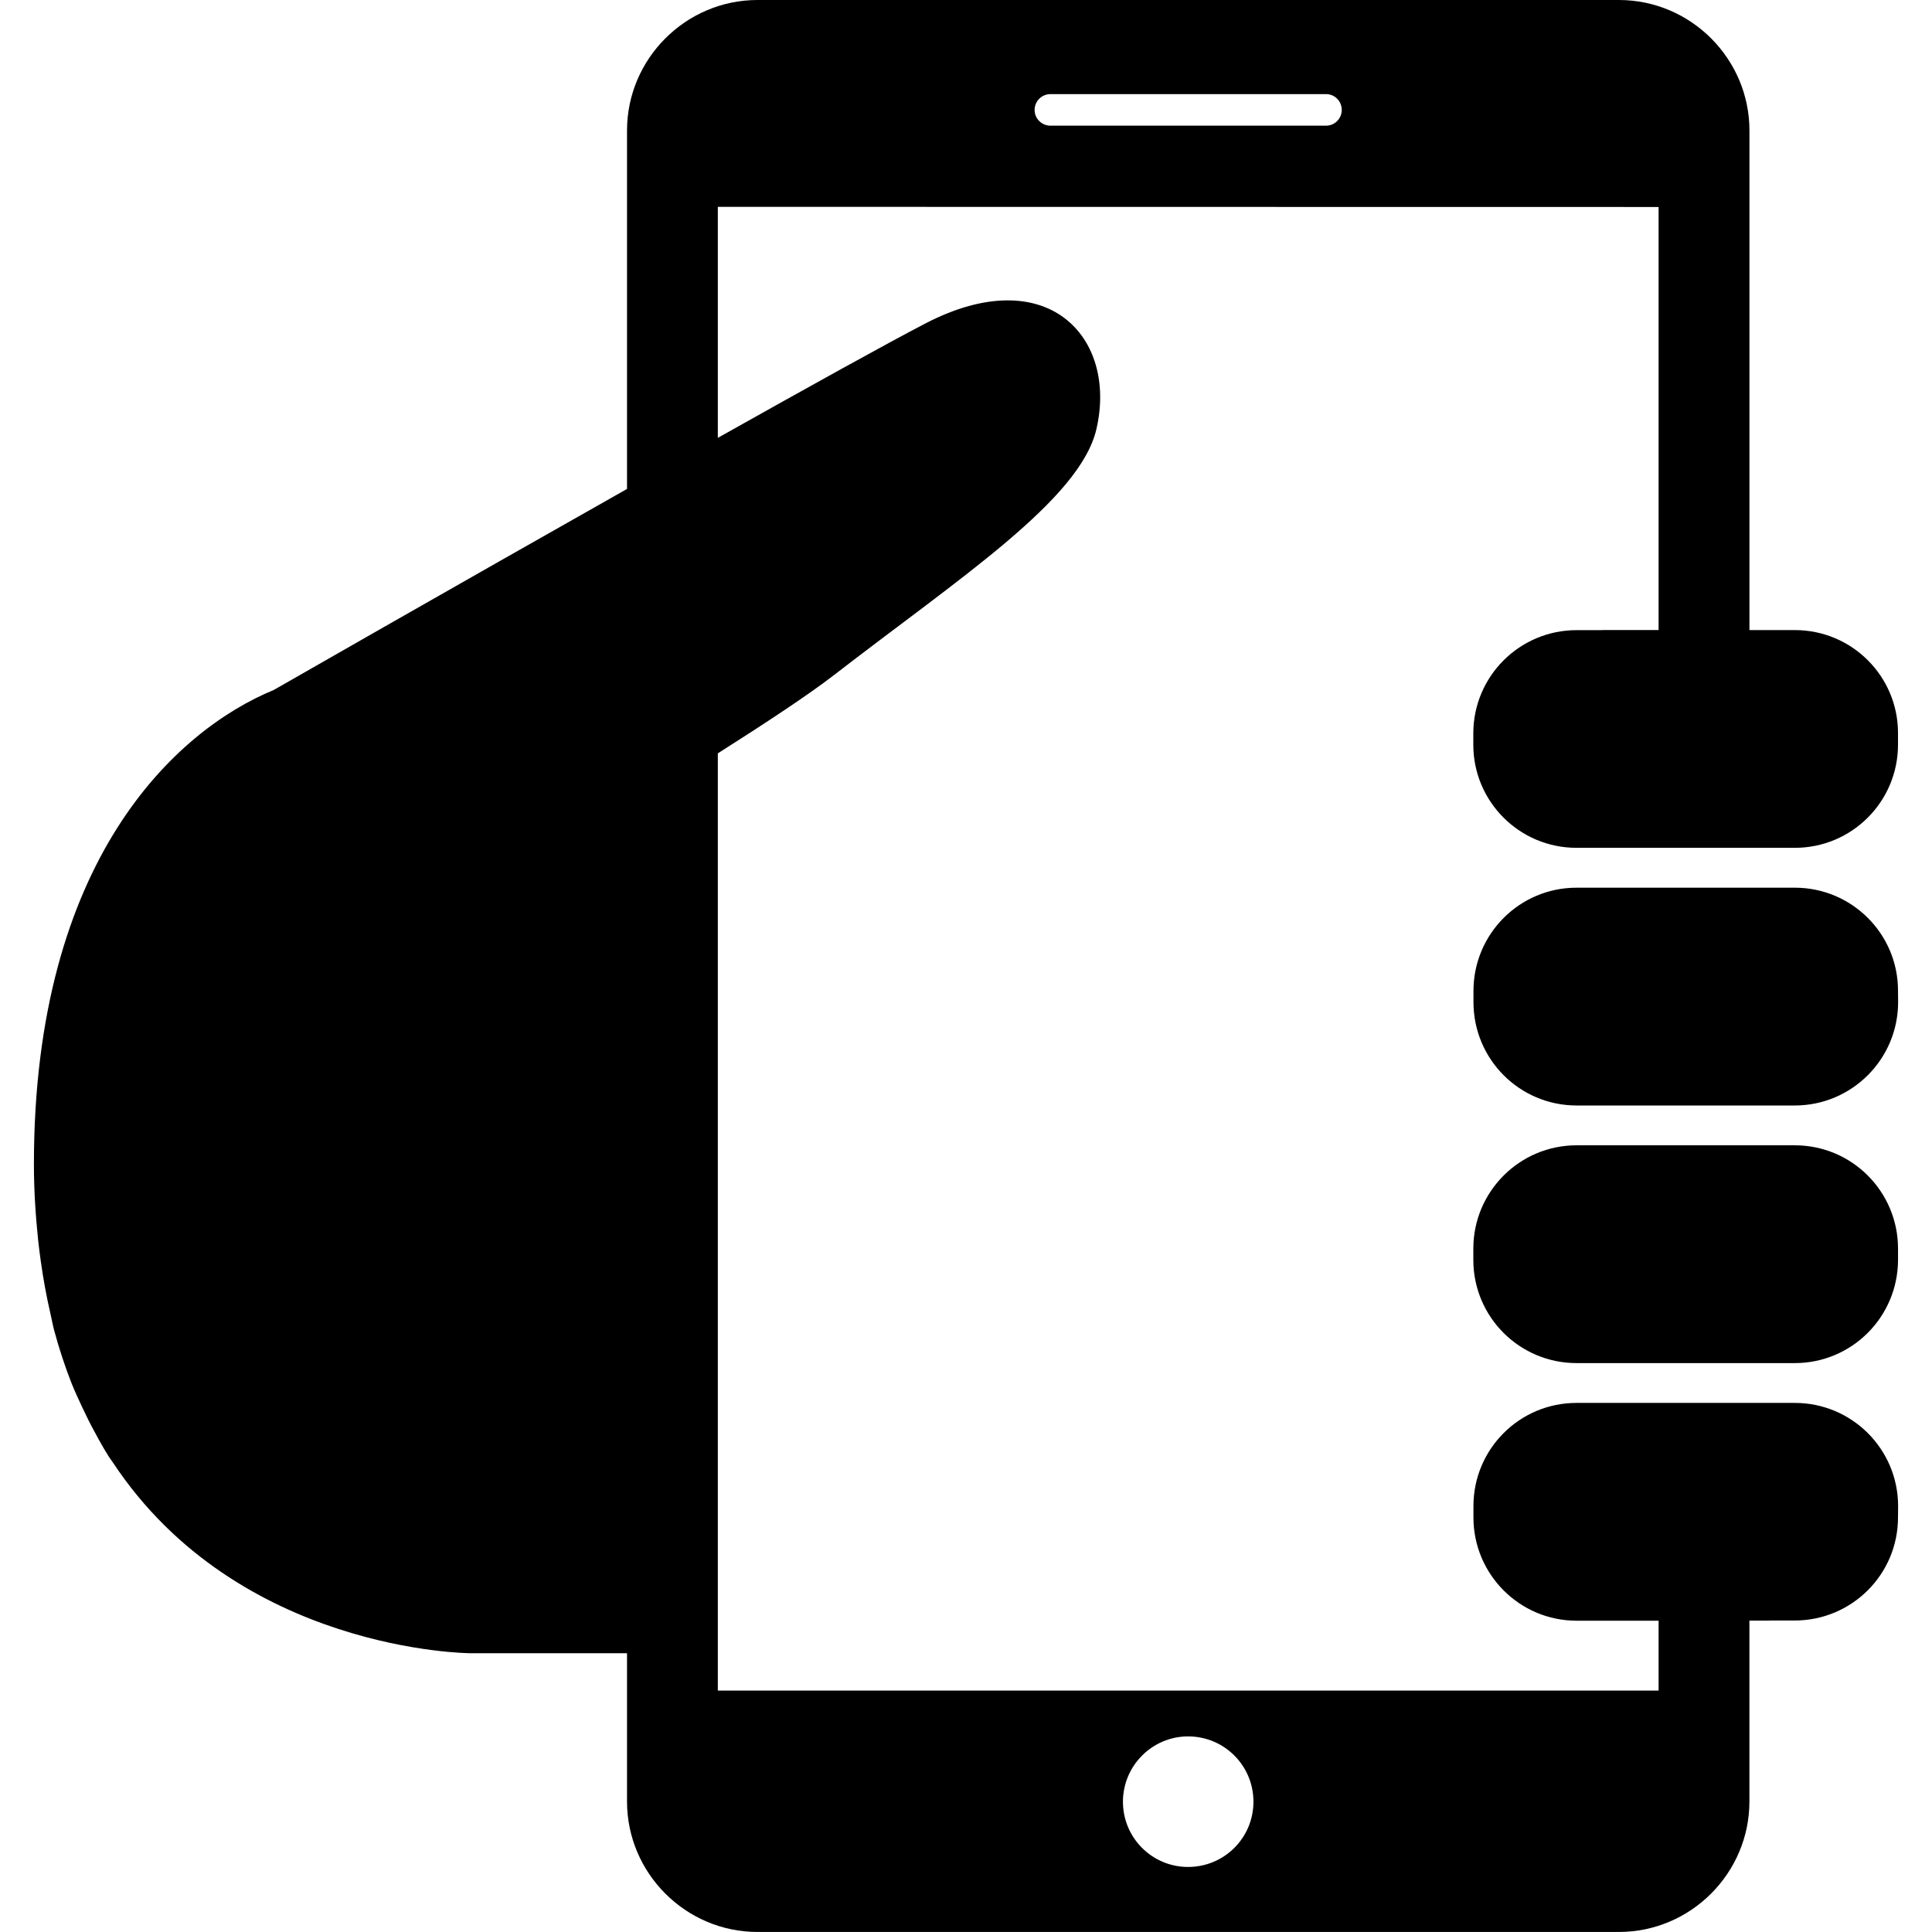
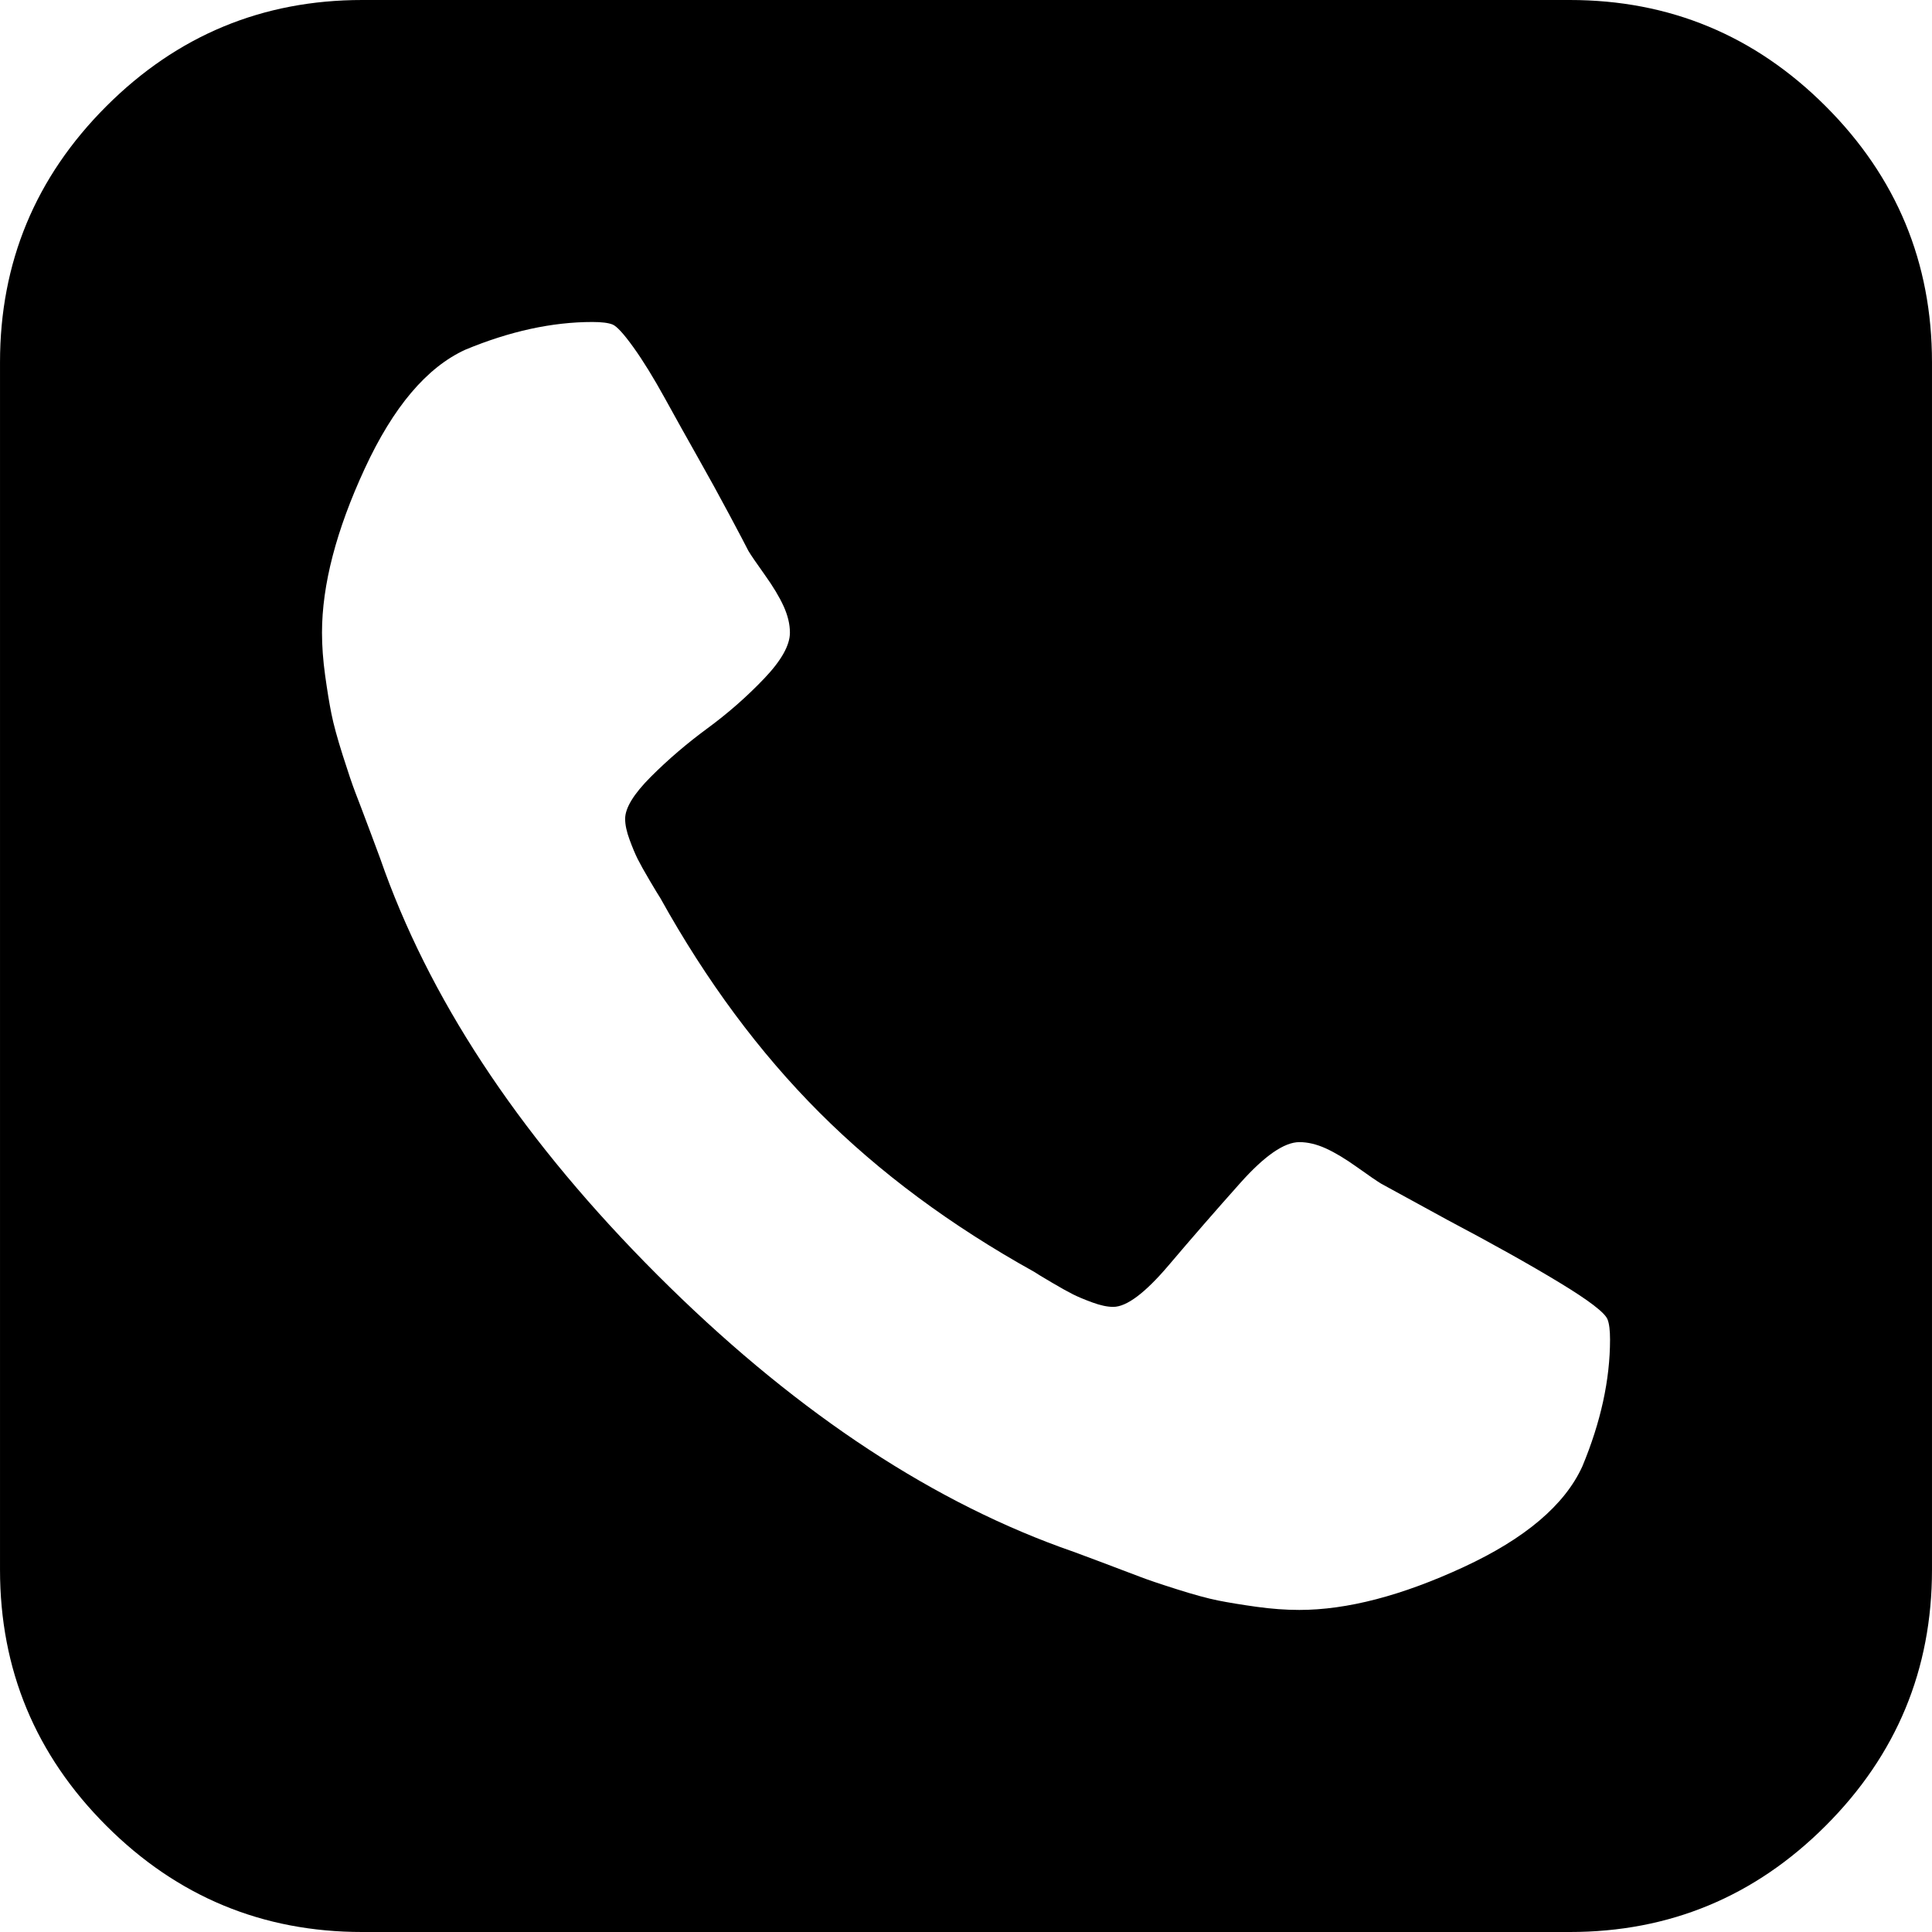
- <svg xmlns="http://www.w3.org/2000/svg" version="1.1" id="Capa_1" x="0px" y="0px" width="70.07px" height="70.07px" viewBox="0 0 70.07 70.07" style="enable-background:new 0 0 70.07 70.07;" xml:space="preserve">
+ <svg xmlns="http://www.w3.org/2000/svg" version="1.1" id="Capa_1" x="0px" y="0px" width="438.536px" height="438.536px" viewBox="0 0 438.536 438.536" style="enable-background:new 0 0 438.536 438.536;" xml:space="preserve">
  <g>
-     <g>
-       <path d="M65.094,32.195h-6.982h-0.934c-2.064,0-3.738,1.674-3.738,3.745v0.406c0,2.073,1.674,3.748,3.741,3.748h6.989h0.924    c2.068,0,3.747-1.682,3.747-3.748l-0.004-0.411C68.841,33.869,67.162,32.195,65.094,32.195z" />
-       <path d="M65.098,22.852h-1.649V4.734c0-2.604-2.13-4.734-4.735-4.734H27.475c-2.604,0-4.734,2.131-4.734,4.734v12.999    c-6.301,3.562-12.8,7.283-12.814,7.292C6.399,26.477,1.23,31.162,1.23,42.225c0,0.988,0.065,1.9,0.156,2.781    c0.029,0.258,0.061,0.506,0.096,0.755c0.091,0.647,0.205,1.266,0.341,1.854c0.049,0.21,0.087,0.429,0.14,0.63    c0.183,0.68,0.395,1.318,0.633,1.925c0.12,0.301,0.25,0.575,0.381,0.857c0.14,0.297,0.281,0.589,0.432,0.862    c0.175,0.329,0.35,0.646,0.542,0.947c0.046,0.07,0.096,0.134,0.143,0.205c4.556,6.887,12.961,6.918,12.961,6.918h5.686v5.379    c0,2.601,2.13,4.731,4.734,4.731h31.238c2.605,0,4.735-2.131,4.735-4.731v-6.561h0.722v-0.004h0.921    c2.071,0,3.75-1.675,3.746-3.746l0.004-0.408c-0.004-2.068-1.679-3.738-3.747-3.738H64.17h-6.059h-0.934    c-2.068,0-3.738,1.674-3.738,3.741v0.415c0,2.062,1.674,3.743,3.741,3.743h2.974v2.534h-34.12V27.323    c1.714-1.087,3.301-2.133,4.206-2.834c4.585-3.546,8.937-6.37,9.526-8.931c0.767-3.323-1.784-6.123-6.209-3.824    c-1.394,0.724-4.255,2.311-7.523,4.146V7.502l34.12,0.005V22.85h-2.043v0.004h-0.929c-2.069,0-3.748,1.674-3.748,3.747v0.406    c0,2.072,1.679,3.742,3.743,3.742h0.929h6.059h0.931c2.066,0,3.741-1.674,3.741-3.742V26.59    C68.841,24.531,67.167,22.852,65.098,22.852z M43.09,62.976c1.312,0,2.37,1.059,2.37,2.368c0,1.312-1.059,2.367-2.37,2.367    c-1.307,0-2.363-1.058-2.363-2.367C40.729,64.039,41.788,62.976,43.09,62.976z M48.093,4.558h-9.996    c-0.314,0-0.574-0.255-0.574-0.57c0-0.32,0.26-0.575,0.574-0.575h9.996c0.314,0,0.57,0.254,0.57,0.575    C48.663,4.302,48.407,4.558,48.093,4.558z" />
-       <path d="M65.094,41.538H64.17h-6.992c-2.064,0-3.743,1.679-3.743,3.746v0.41c0,2.069,1.675,3.743,3.743,3.743h0.929h6.059h0.926    c2.071,0,3.741-1.674,3.746-3.743v-0.41C68.837,43.217,67.167,41.538,65.094,41.538z" />
-     </g>
+     <path d="M414.41,24.123C398.333,8.042,378.963,0,356.315,0H82.228C59.58,0,40.21,8.042,24.126,24.123   C8.045,40.207,0.003,59.576,0.003,82.225v274.084c0,22.647,8.042,42.018,24.123,58.102c16.084,16.084,35.454,24.126,58.102,24.126   h274.084c22.648,0,42.018-8.042,58.095-24.126c16.084-16.084,24.126-35.454,24.126-58.102V82.225   C438.532,59.576,430.49,40.204,414.41,24.123z M359.159,332.874c-3.997,8.754-12.99,16.371-26.977,22.846   c-13.99,6.475-26.413,9.712-37.265,9.712c-3.046,0-6.283-0.235-9.708-0.711c-3.426-0.479-6.324-0.952-8.703-1.428   c-2.378-0.476-5.523-1.331-9.421-2.57c-3.905-1.234-6.715-2.189-8.422-2.854c-1.718-0.664-4.856-1.854-9.421-3.566   c-4.569-1.718-7.427-2.765-8.562-3.138c-31.215-11.427-61.721-32.028-91.507-61.814c-29.786-29.793-50.391-60.292-61.812-91.502   c-0.378-1.143-1.425-3.999-3.14-8.565c-1.712-4.565-2.905-7.708-3.571-9.419c-0.662-1.713-1.615-4.521-2.853-8.42   c-1.237-3.903-2.091-7.041-2.568-9.423c-0.478-2.376-0.95-5.277-1.427-8.704c-0.476-3.427-0.713-6.667-0.713-9.71   c0-10.85,3.237-23.269,9.71-37.259c6.472-13.988,14.084-22.981,22.841-26.979c10.088-4.189,19.7-6.283,28.837-6.283   c2.091,0,3.616,0.192,4.565,0.572c0.953,0.385,2.524,2.094,4.714,5.14c2.19,3.046,4.568,6.899,7.137,11.563   c2.57,4.665,5.092,9.186,7.566,13.562c2.474,4.377,4.854,8.705,7.139,12.991c2.284,4.279,3.711,6.995,4.281,8.133   c0.571,0.957,1.809,2.762,3.711,5.429c1.902,2.663,3.333,5.039,4.283,7.135c0.95,2.094,1.427,4.093,1.427,5.996   c0,2.859-1.953,6.331-5.854,10.42c-3.903,4.093-8.186,7.854-12.85,11.281s-8.945,7.092-12.847,10.994   c-3.899,3.899-5.852,7.087-5.852,9.562c0,1.333,0.333,2.902,1,4.71c0.666,1.812,1.285,3.287,1.856,4.427   c0.571,1.141,1.477,2.76,2.712,4.856c1.237,2.096,2.048,3.427,2.426,3.999c10.467,18.843,22.508,35.07,36.114,48.681   c13.612,13.613,29.836,25.648,48.682,36.117c0.567,0.384,1.902,1.191,4.004,2.43c2.091,1.232,3.713,2.136,4.853,2.707   c1.143,0.571,2.614,1.191,4.425,1.852c1.811,0.664,3.381,0.999,4.719,0.999c3.036,0,7.225-3.138,12.56-9.418   c5.328-6.286,10.756-12.518,16.276-18.705c5.516-6.181,9.985-9.274,13.418-9.274c1.902,0,3.897,0.473,5.999,1.424   c2.095,0.951,4.469,2.382,7.132,4.284c2.669,1.91,4.476,3.142,5.428,3.721l15.125,8.271c10.089,5.332,18.511,10.041,25.27,14.134   s10.424,6.899,10.996,8.419c0.379,0.951,0.564,2.478,0.564,4.572C365.449,313.199,363.354,322.812,359.159,332.874z" />
  </g>
  <g>
</g>
  <g>
</g>
  <g>
</g>
  <g>
</g>
  <g>
</g>
  <g>
</g>
  <g>
</g>
  <g>
</g>
  <g>
</g>
  <g>
</g>
  <g>
</g>
  <g>
</g>
  <g>
</g>
  <g>
</g>
  <g>
</g>
</svg>
